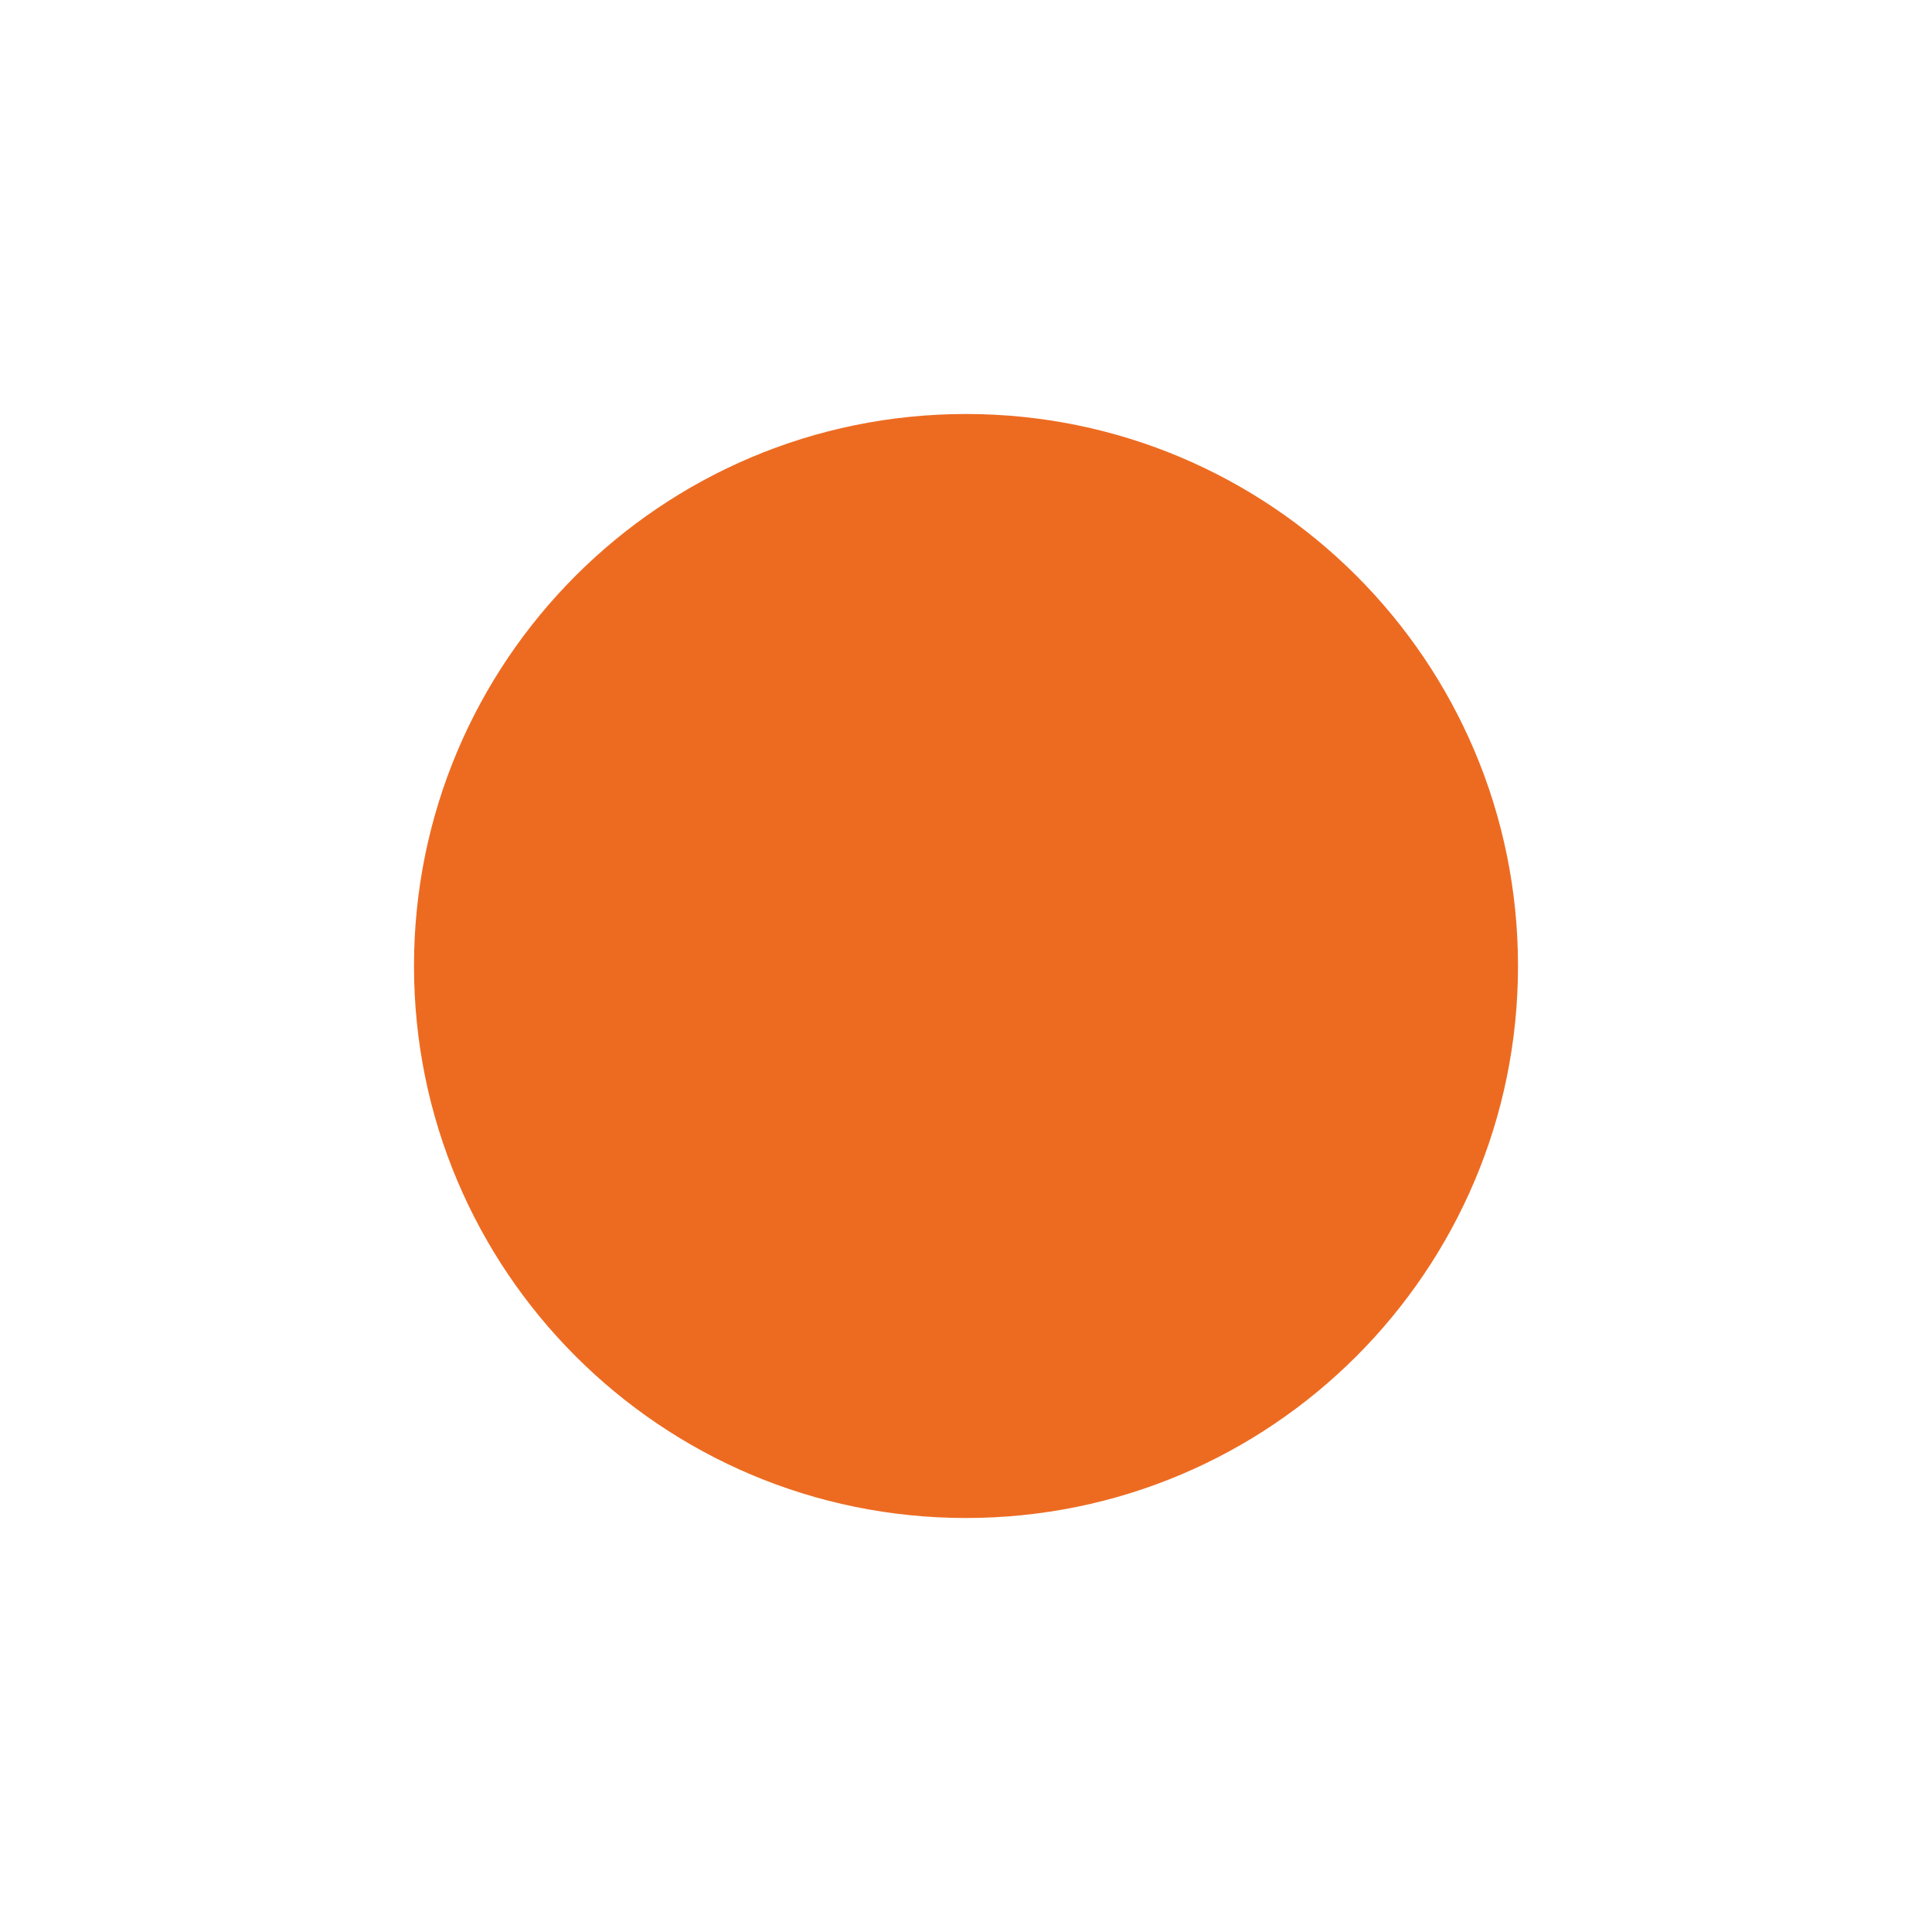
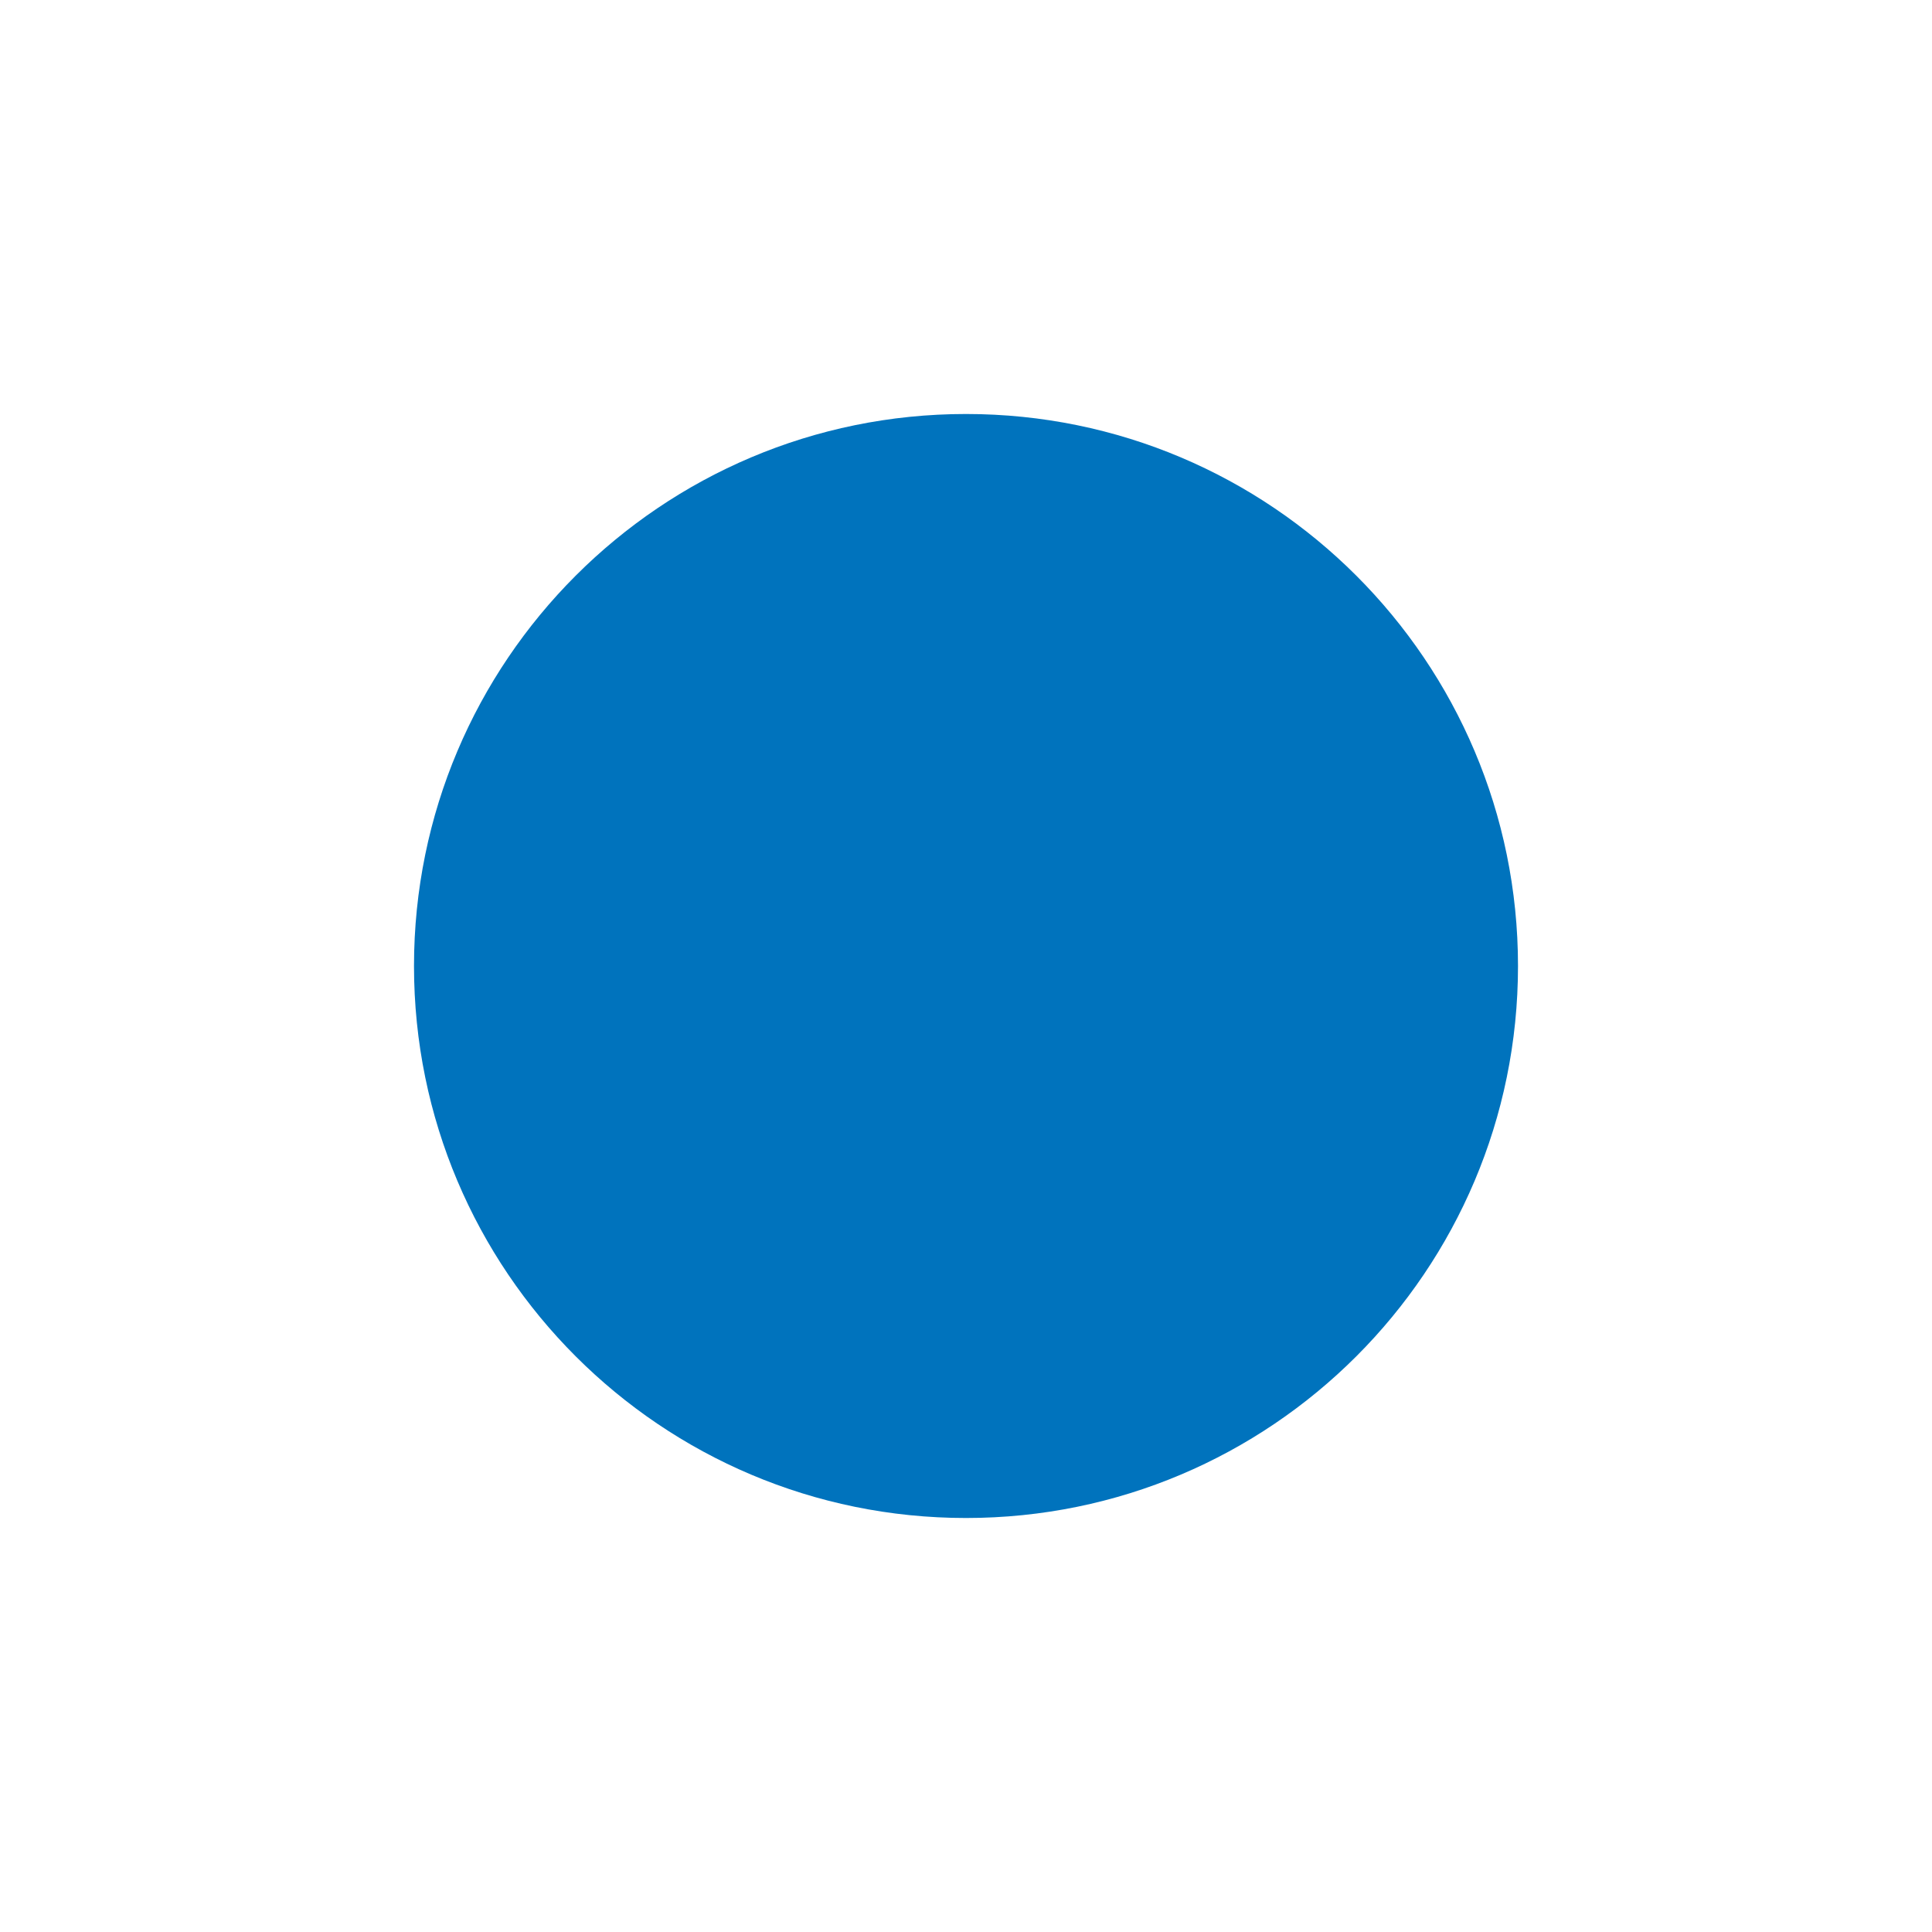
<svg xmlns="http://www.w3.org/2000/svg" version="1.1" id="Vrstva_1" x="0px" y="0px" viewBox="0 0 14 14" enable-background="new 0 0 14 14" xml:space="preserve">
  <g>
-     <circle fill="#ED6B21" cx="7" cy="7" r="4" />
+     <circle fill="#0073BD" cx="7" cy="7" r="4" />
  </g>
</svg>
